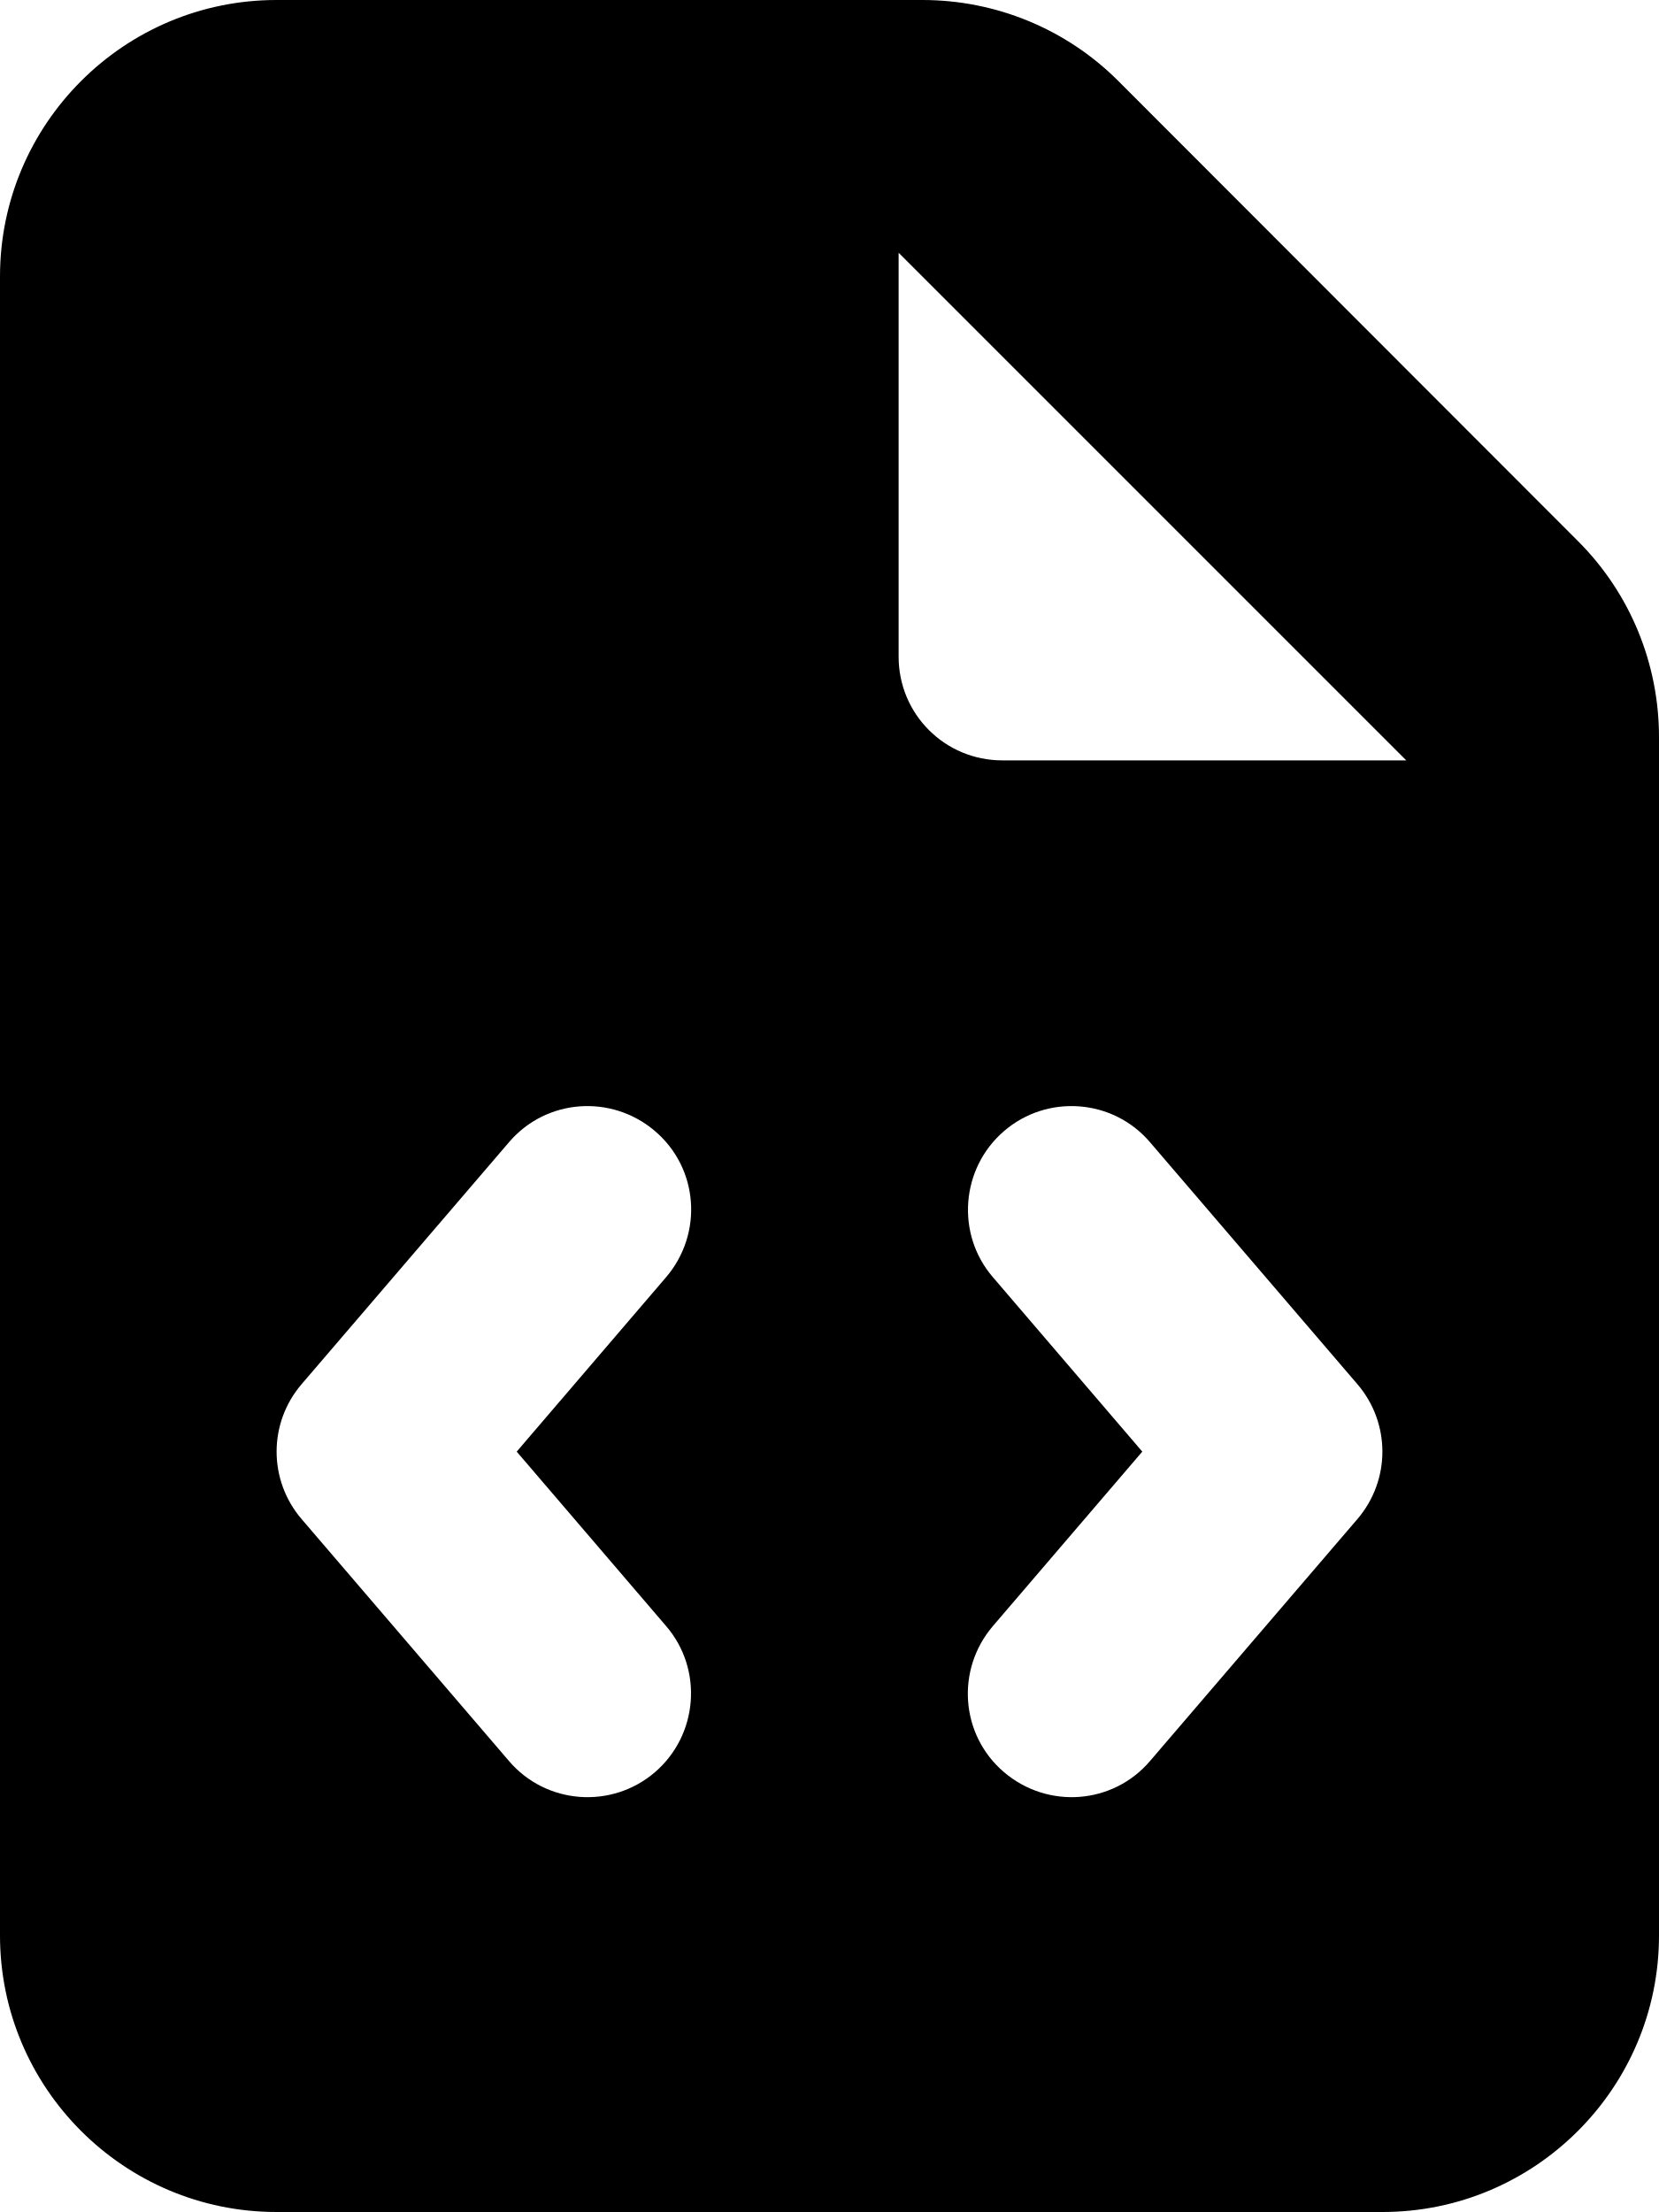
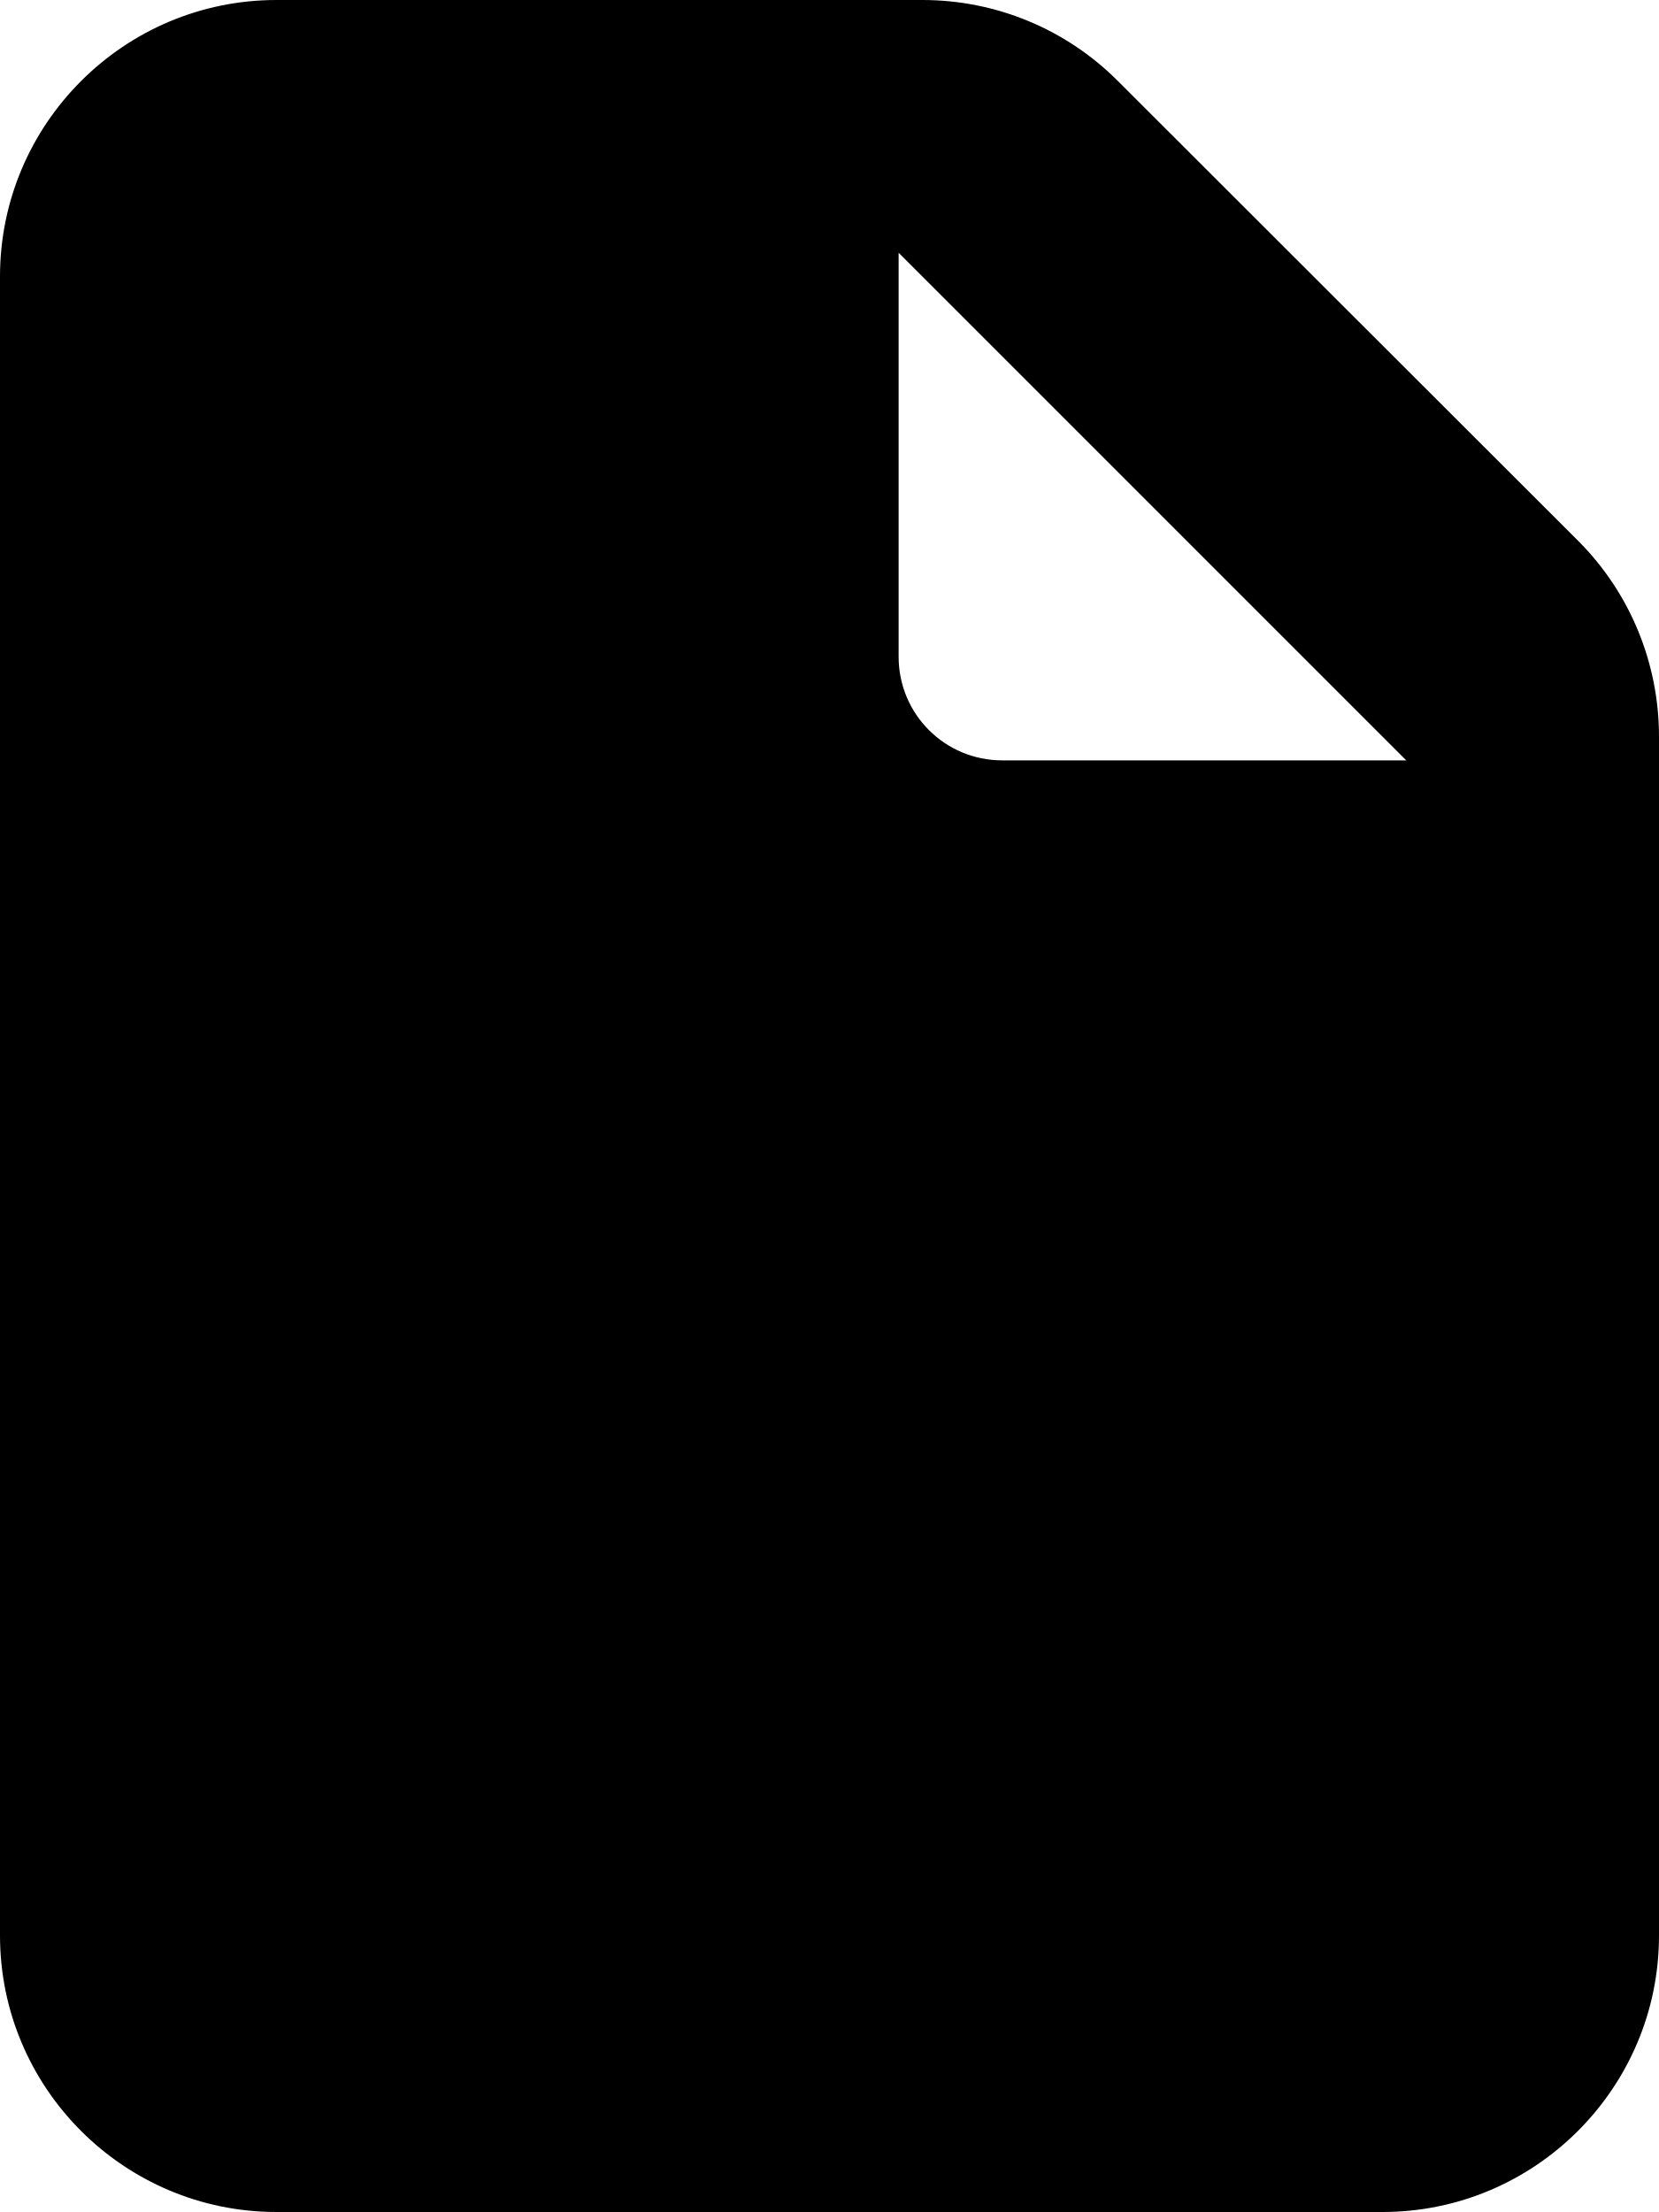
- <svg xmlns="http://www.w3.org/2000/svg" viewBox="0 0 384 512">
-   <path fill="currentColor" d="M0 64C0 28.7 28.7 0 64 0L213.5 0c17 0 33.3 6.7 45.3 18.7L365.3 125.3c12 12 18.7 28.3 18.7 45.3L384 448c0 35.3-28.7 64-64 64L64 512c-35.3 0-64-28.7-64-64L0 64zm208-5.5l0 93.5c0 13.3 10.7 24 24 24L325.5 176 208 58.5zM154.2 295.6c8.6-10.1 7.5-25.2-2.6-33.8s-25.2-7.5-33.8 2.6l-48 56c-7.7 9-7.7 22.2 0 31.2l48 56c8.6 10.1 23.8 11.2 33.8 2.6s11.2-23.8 2.6-33.8l-34.6-40.4 34.6-40.4zm112-31.2c-8.6-10.1-23.8-11.2-33.8-2.6s-11.2 23.8-2.6 33.8l34.6 40.4-34.6 40.4c-8.6 10.1-7.5 25.2 2.6 33.8s25.2 7.5 33.8-2.6l48-56c7.7-9 7.7-22.2 0-31.2l-48-56z" />
+ <svg xmlns="http://www.w3.org/2000/svg" viewBox="128 64 384 512">
+   <path d="M192 64C156.7 64 128 92.7 128 128L128 512C128 547.3 156.7 576 192 576L448 576C483.3 576 512 547.3 512 512L512 234.5C512 217.5 505.3 201.2 493.3 189.2L386.7 82.7C374.7 70.7 358.5 64 341.5 64L192 64zM453.5 240L360 240C346.7 240 336 229.3 336 216L336 122.5L453.5 240z" />
</svg>
